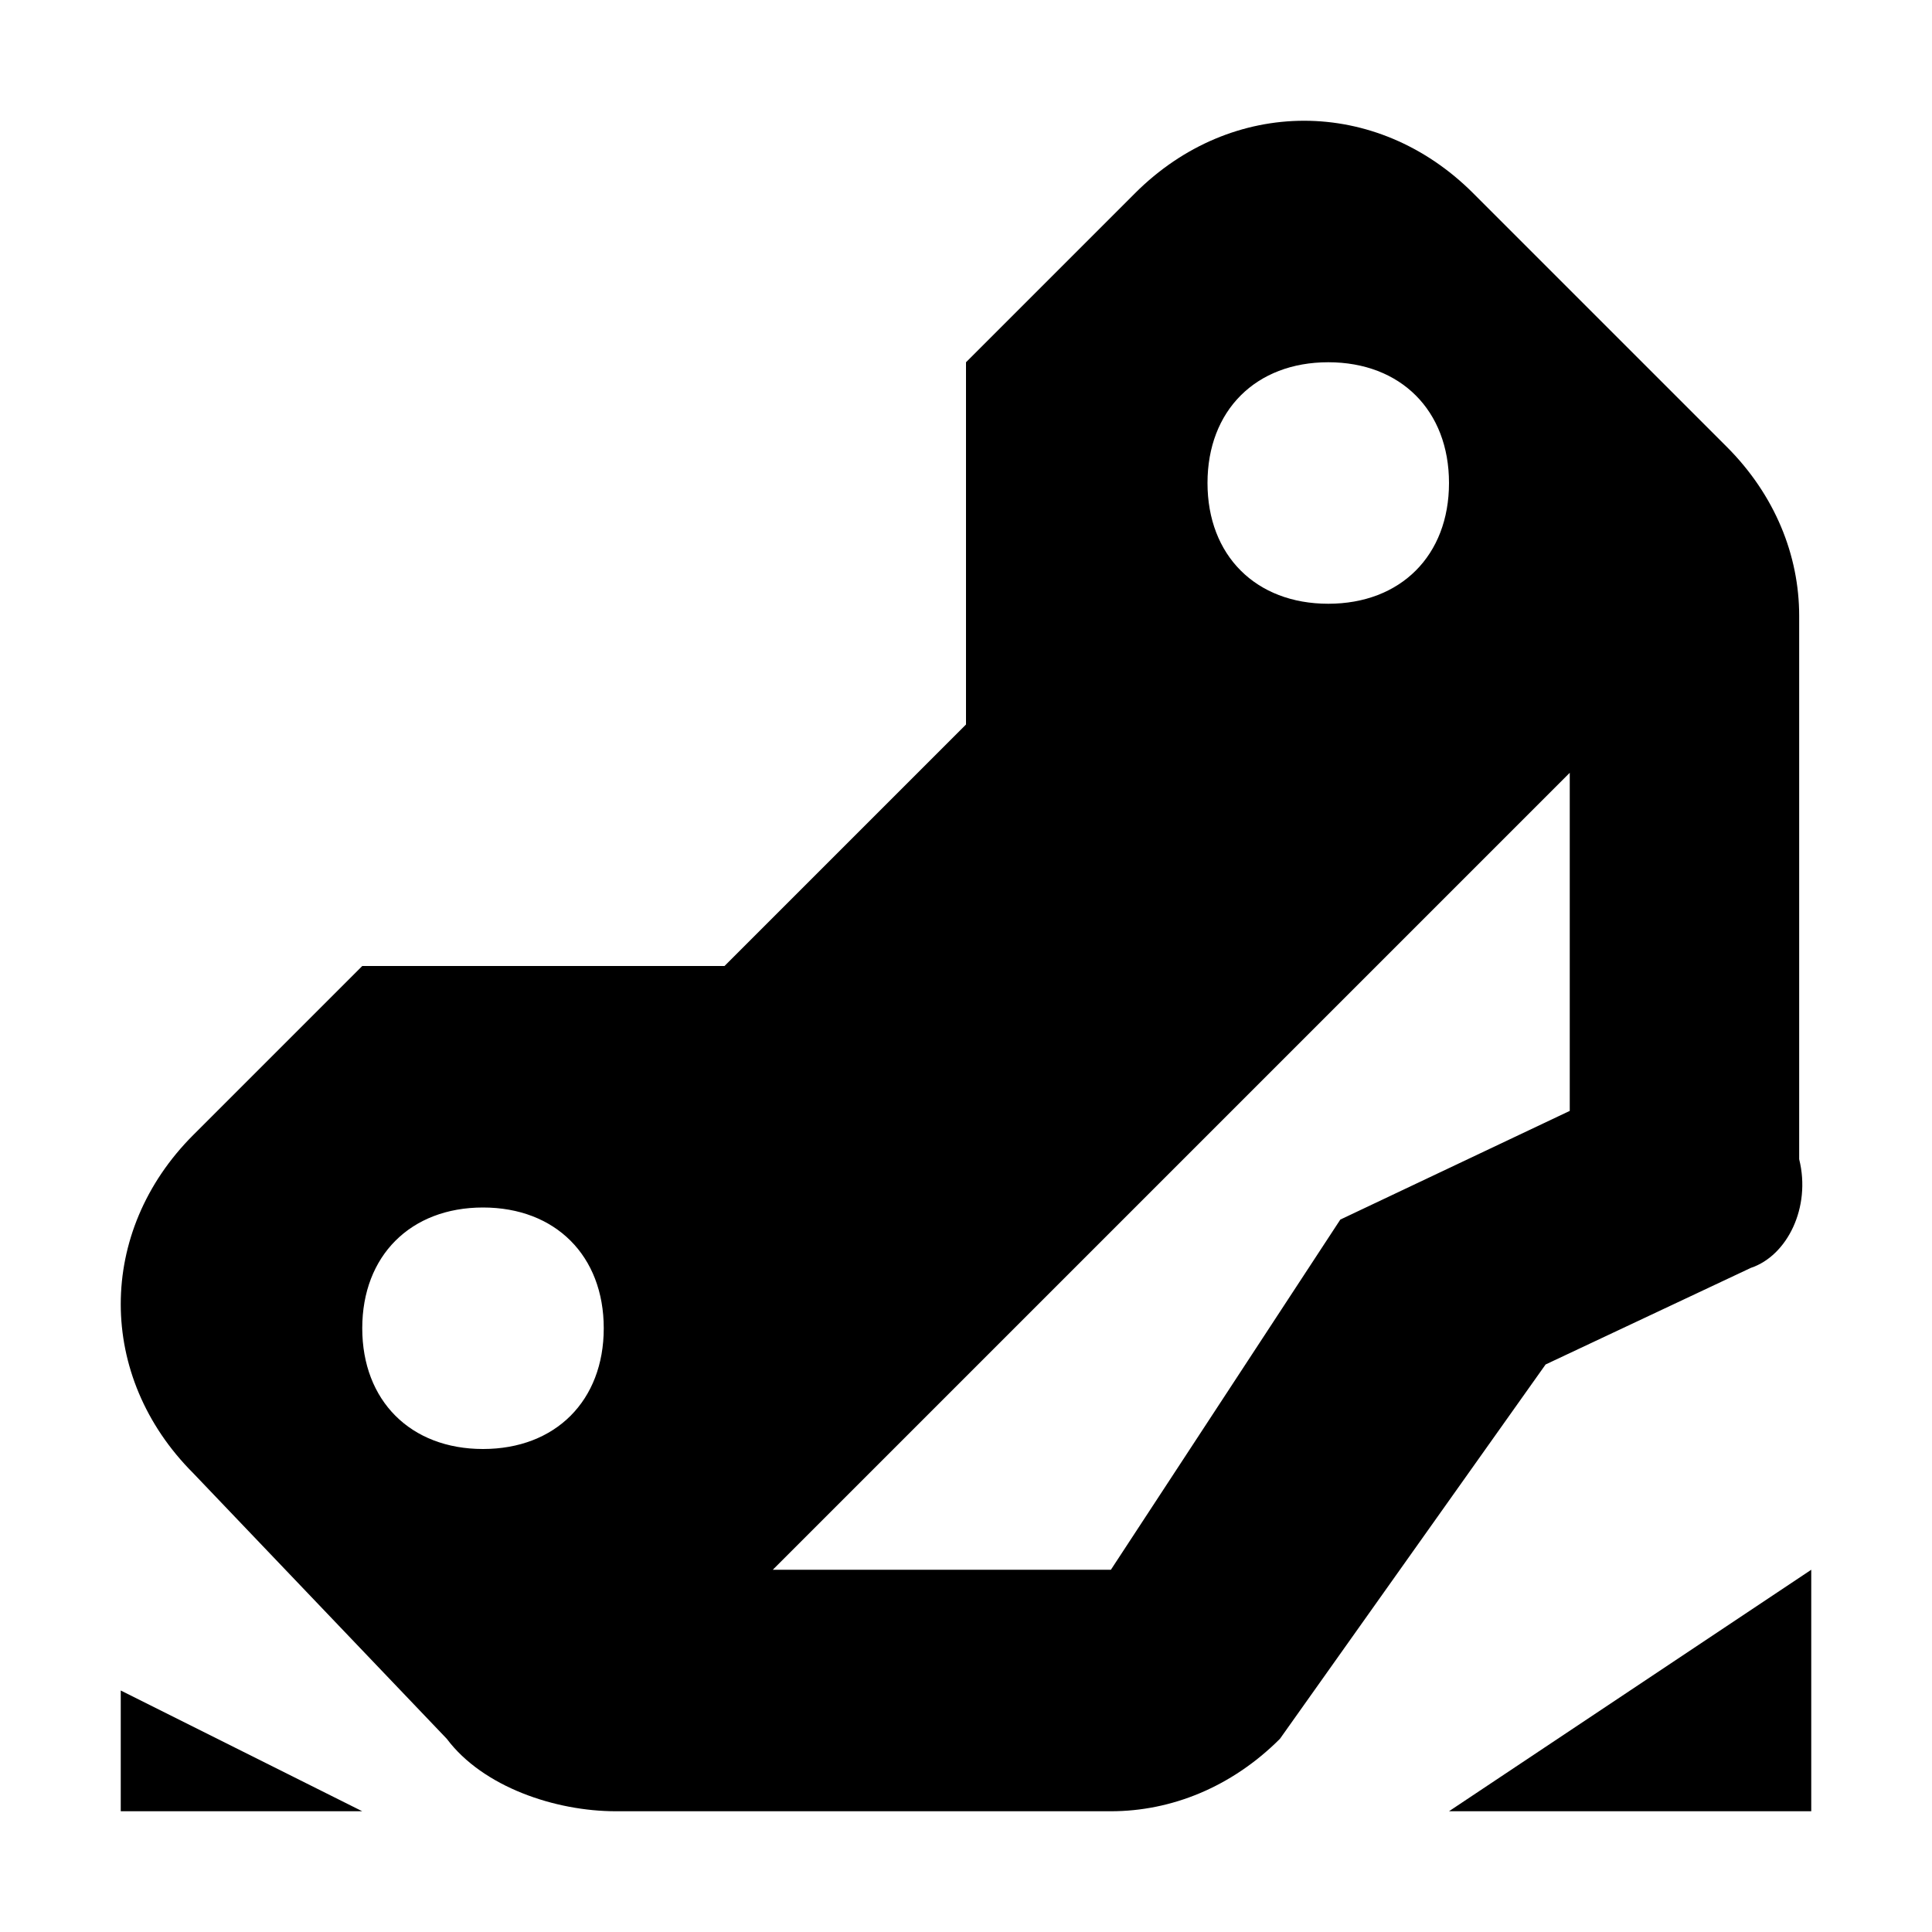
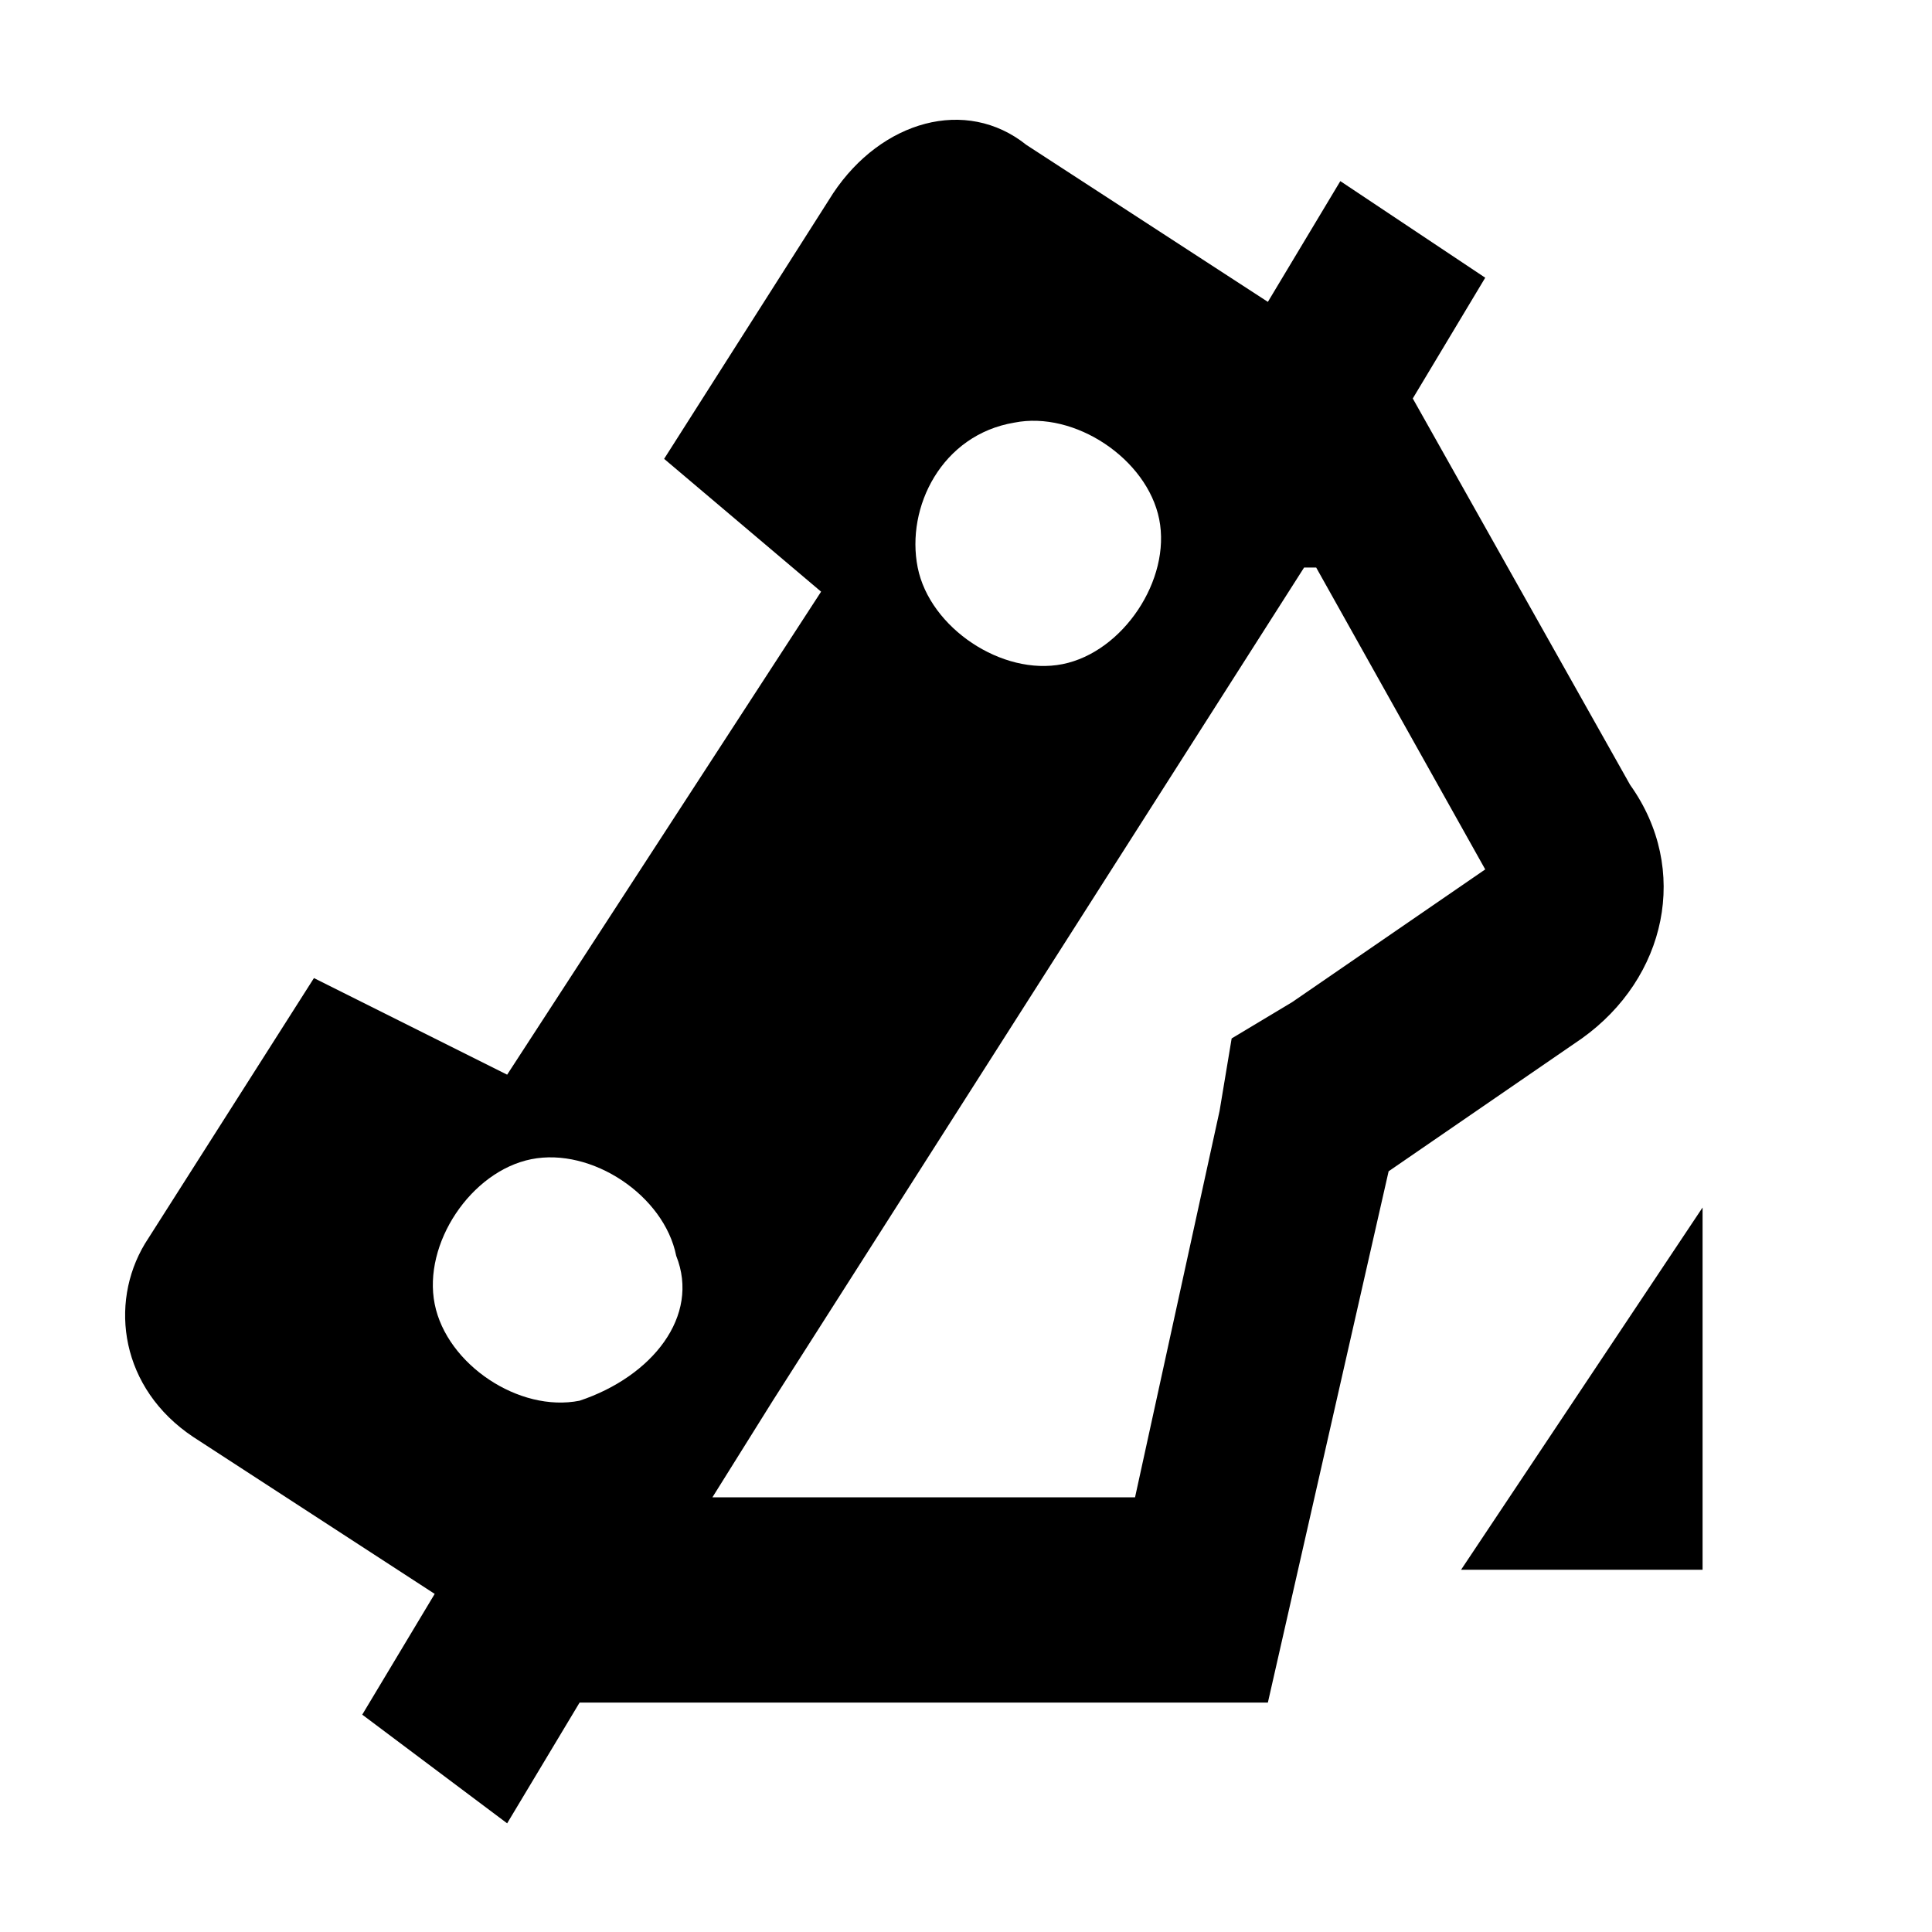
<svg xmlns="http://www.w3.org/2000/svg" width="16" height="16" viewBox="0 0 16 16" fill="none">
-   <path d="M15 15H12L15 13V15ZM3 15L1 14V15H3ZM14.5 10.5L12.8 11.3L10.6 14.4C10.2 14.8 9.7 15 9.2 15H5.1C4.6 15 4 14.8 3.7 14.4L1.6 12.2C0.8 11.4 0.8 10.2 1.6 9.4L3 8H6L8 6V3L9.4 1.6C10.2 0.8 11.4 0.8 12.2 1.6L14.3 3.7C14.7 4.1 14.9 4.6 14.9 5.1V9.6C15 10 14.8 10.4 14.5 10.5ZM5 11C5 10.4 4.6 10 4 10C3.4 10 3 10.4 3 11C3 11.6 3.4 12 4 12C4.6 12 5 11.6 5 11ZM10 4C10 4.6 10.4 5 11 5C11.6 5 12 4.6 12 4C12 3.4 11.6 3 11 3C10.4 3 10 3.4 10 4ZM13 6.4L6.4 13H9.2L11.1 10.1L13 9.2V6.4Z" fill="black" />
+   <path d="M12.1 13L14.1 10V13H12.1ZM13.1 8.6L11.5 9.7L10.5 14.1H4.8L4.2 15.1L3 14.2L3.6 13.2L1.6 11.9C1 11.5 0.9 10.8 1.2 10.3L2.6 8.1L4.2 8.9L6.8 4.9L5.5 3.8L6.9 1.6C7.3 1 8 0.8 8.5 1.2L10.5 2.5L11.1 1.5L12.3 2.3L11.7 3.3L13.5 6.5C14 7.2 13.8 8.1 13.1 8.6ZM7.6 4.7C7.7 5.2 8.3 5.6 8.8 5.5C9.3 5.4 9.7 4.8 9.6 4.3C9.5 3.8 8.9 3.4 8.4 3.5C7.8 3.6 7.5 4.2 7.6 4.7ZM5.6 10.4C5.5 9.9 4.9 9.5 4.4 9.6C3.9 9.7 3.5 10.3 3.6 10.8C3.7 11.3 4.3 11.7 4.8 11.6C5.4 11.4 5.8 10.9 5.6 10.4ZM12.3 7.2L10.9 4.7H10.8L6.4 11.6L5.9 12.4H9.4L10.1 9.2L10.2 8.6L10.7 8.3L12.3 7.2C12.3 7.3 12.3 7.3 12.3 7.2Z" fill="black" />
</svg>
